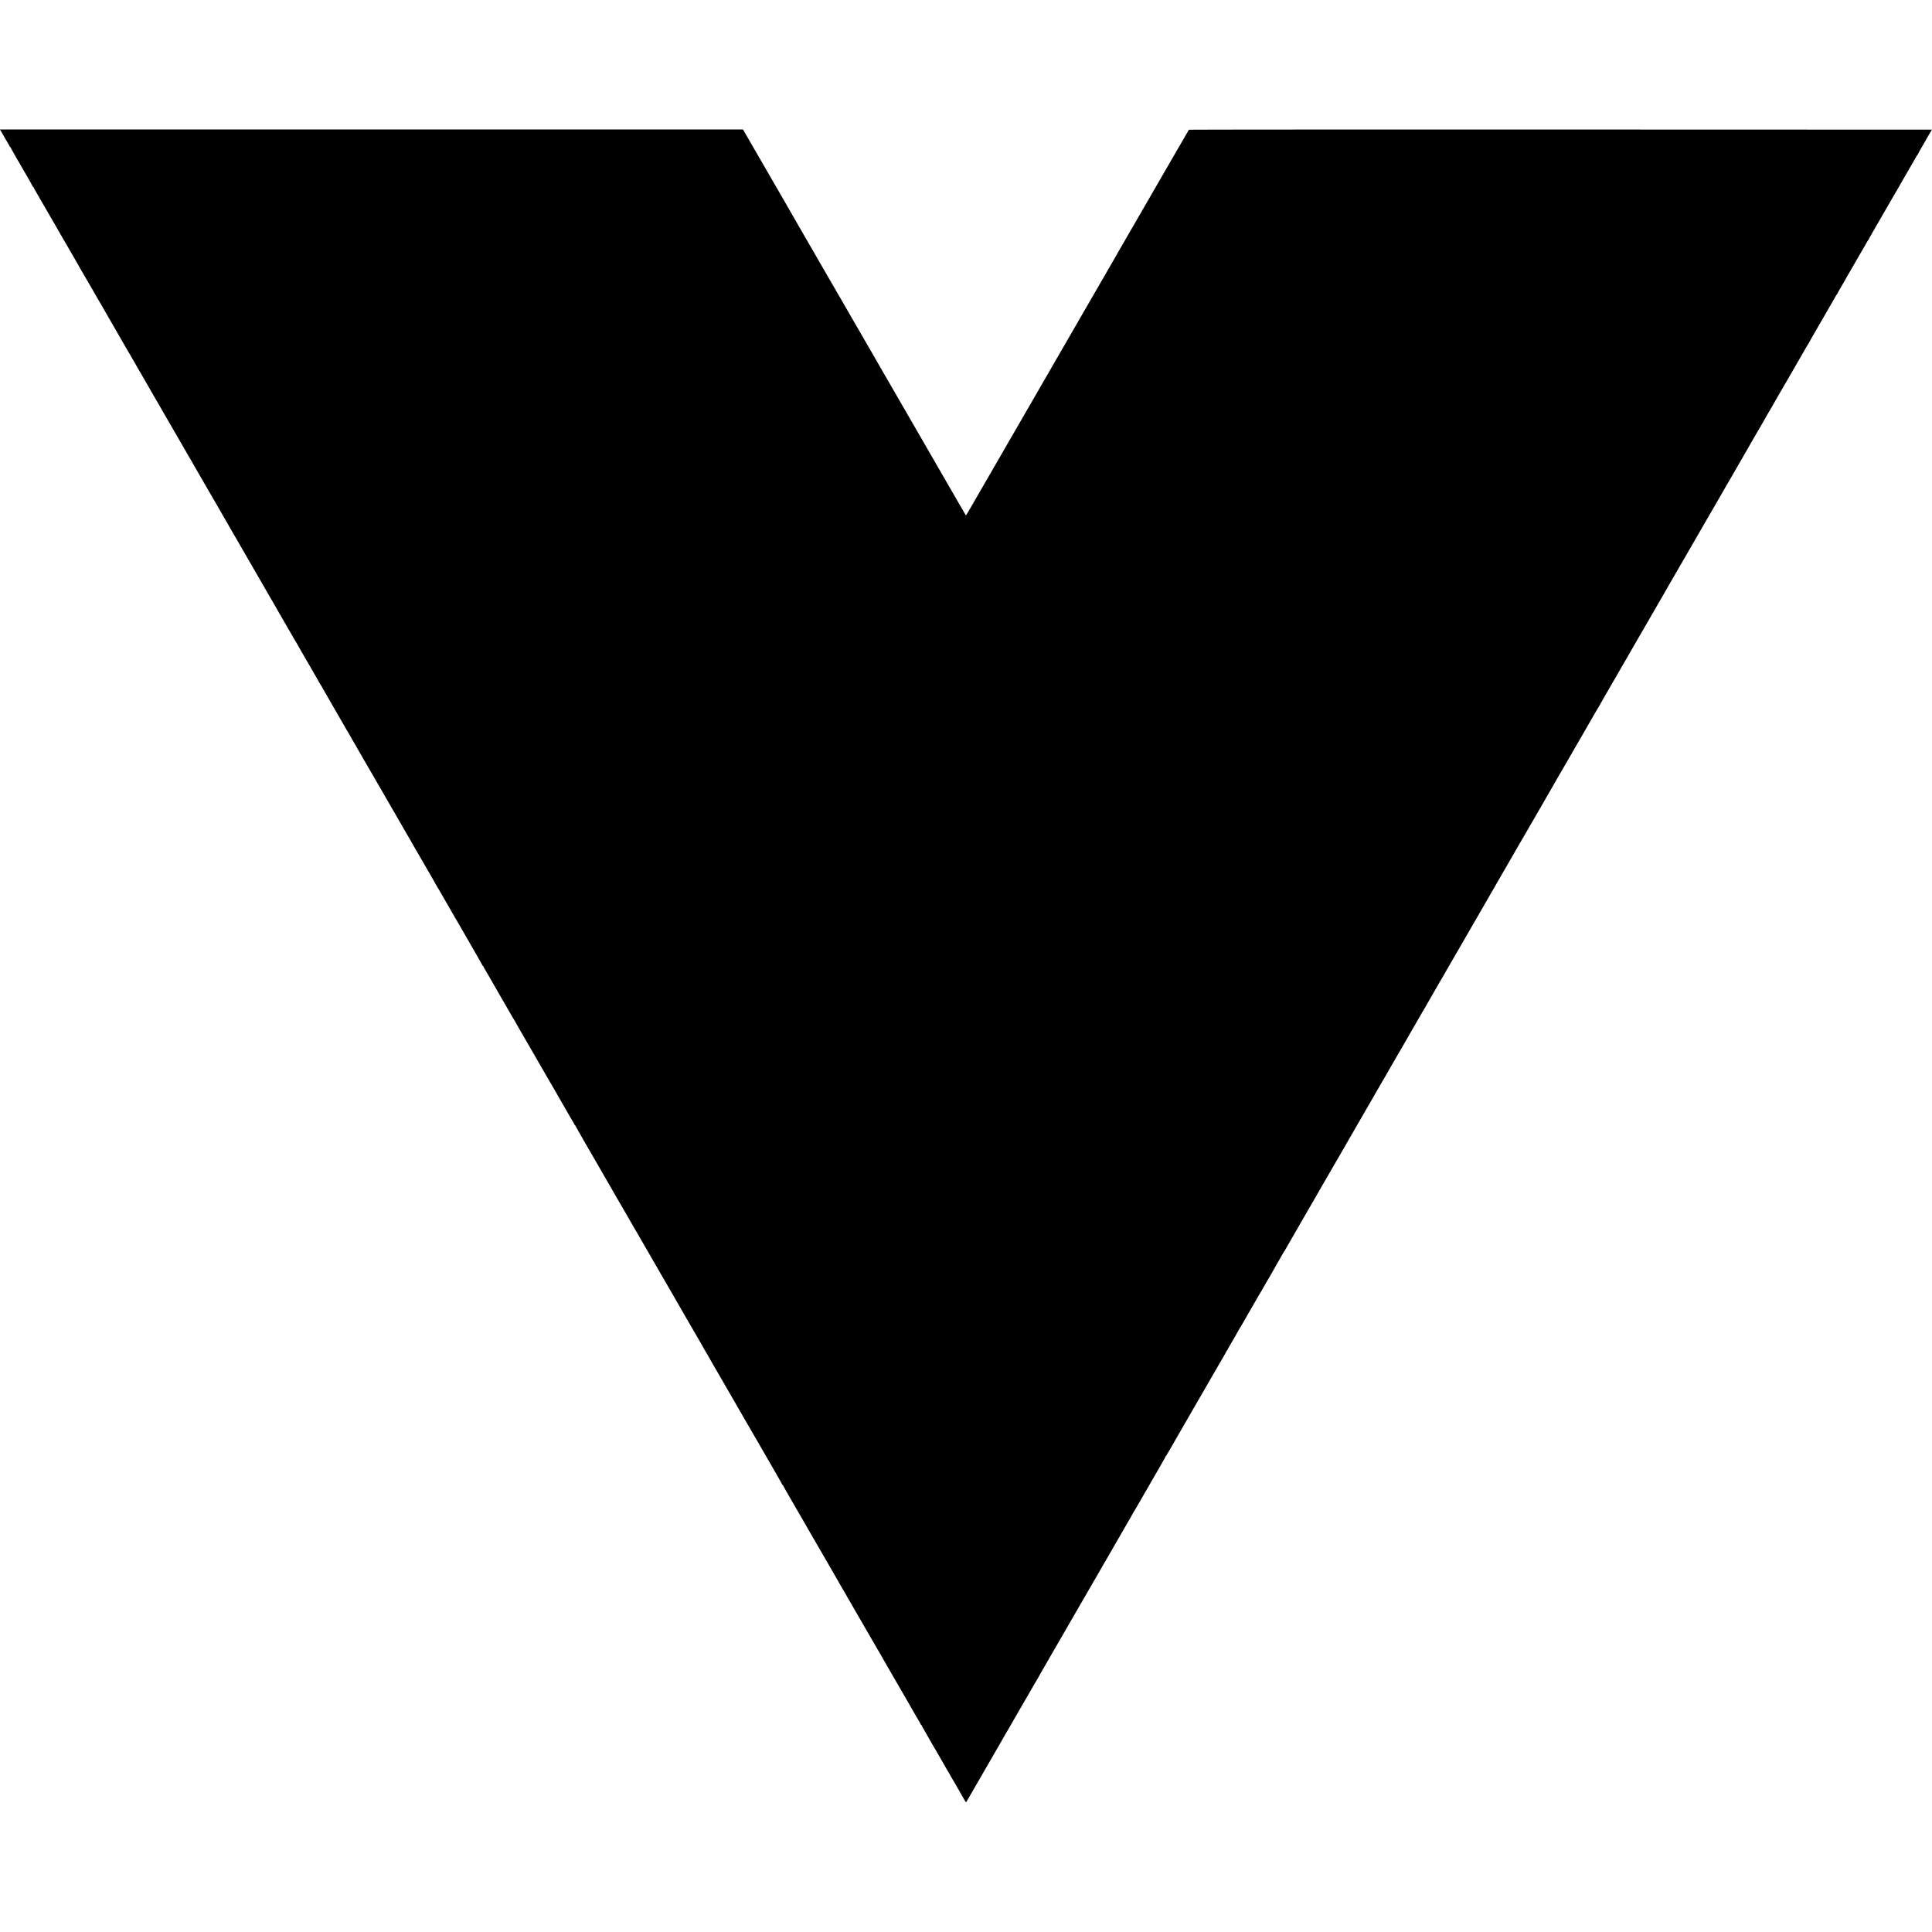
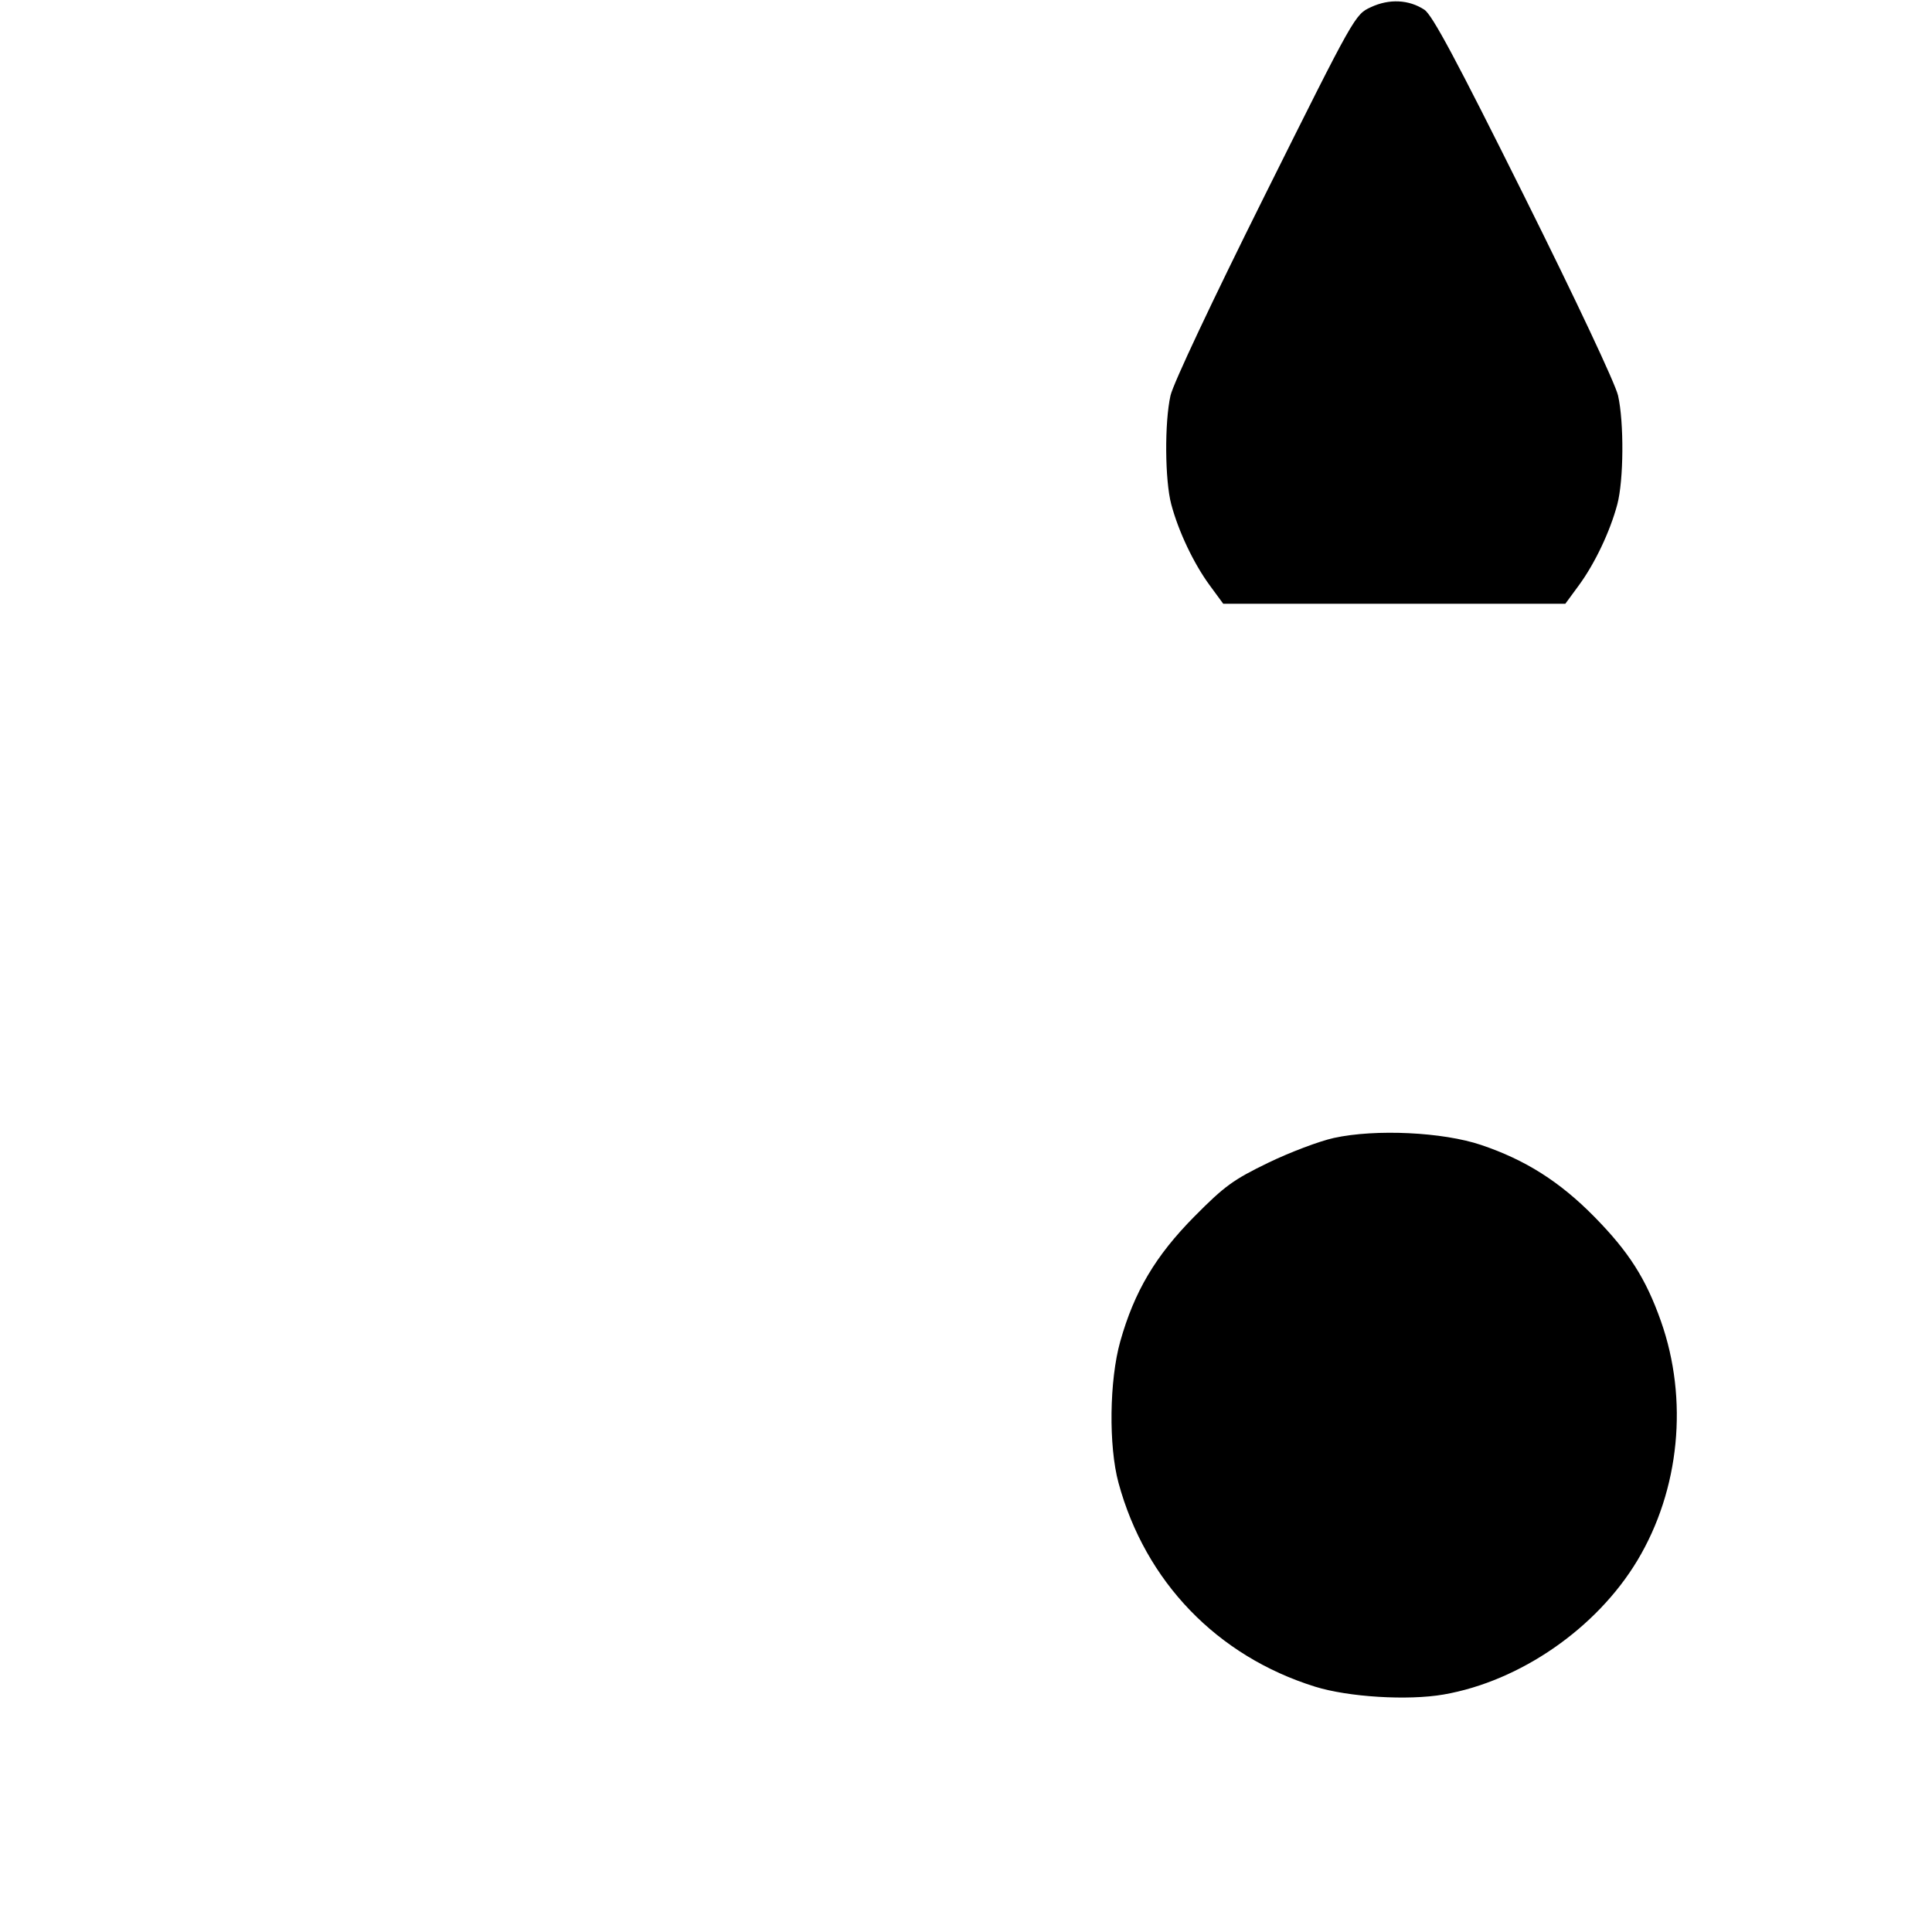
- <svg xmlns="http://www.w3.org/2000/svg" version="1.0" width="16pt" height="16pt" viewBox="0 0 16 16" preserveAspectRatio="xMidYMid meet">
-   <g transform="translate(0,16) scale(0.00032,-0.00032)" fill="#000000" stroke="none">
-     <path d="M18 46618 c45 -75 122 -207 122 -211 0 -2 25 -45 55 -95 30 -50 55 -96 55 -102 0 -5 5 -10 10 -10 6 0 10 -4 10 -9 0 -5 73 -135 161 -288 89 -153 173 -298 187 -323 14 -25 32 -57 41 -72 88 -149 187 -324 189 -335 2 -7 8 -13 13 -13 5 0 9 -4 9 -10 0 -5 46 -89 103 -187 175 -302 490 -846 507 -876 8 -16 20 -36 25 -45 28 -46 290 -498 339 -585 13 -23 74 -129 136 -236 61 -107 123 -215 137 -240 14 -25 29 -50 33 -56 5 -5 23 -37 40 -70 18 -33 38 -67 44 -75 11 -16 21 -33 63 -109 14 -25 29 -50 33 -56 4 -5 21 -35 38 -65 55 -100 261 -455 269 -465 4 -5 14 -21 20 -35 15 -29 41 -75 103 -180 24 -41 52 -88 60 -105 9 -16 57 -100 107 -185 112 -193 362 -626 380 -660 8 -14 23 -38 33 -55 11 -16 23 -37 27 -45 4 -8 26 -46 48 -85 23 -38 53 -90 67 -115 46 -81 64 -113 178 -310 62 -107 121 -210 132 -227 37 -67 56 -99 85 -148 16 -27 32 -57 36 -65 4 -8 15 -27 25 -42 9 -15 53 -89 96 -165 44 -76 177 -307 296 -513 120 -206 268 -463 330 -570 131 -227 117 -203 200 -348 36 -62 73 -125 82 -140 10 -15 21 -34 25 -42 4 -8 20 -37 36 -65 17 -27 38 -65 48 -82 49 -85 64 -111 87 -153 13 -25 28 -49 32 -55 4 -5 78 -134 165 -285 87 -151 166 -288 176 -305 10 -16 26 -43 35 -59 9 -17 125 -217 257 -445 132 -229 253 -441 270 -471 17 -30 45 -79 64 -108 18 -29 33 -54 33 -57 0 -2 20 -37 44 -77 24 -40 123 -212 221 -383 97 -170 190 -330 205 -355 16 -25 39 -65 53 -90 13 -25 81 -144 152 -265 70 -121 137 -238 150 -260 12 -22 37 -65 55 -95 18 -30 43 -73 55 -95 12 -22 48 -85 80 -140 77 -132 163 -280 190 -330 13 -22 71 -123 130 -225 59 -102 116 -199 126 -217 10 -17 29 -50 43 -72 15 -22 26 -43 26 -45 0 -2 27 -50 60 -106 33 -56 60 -103 60 -105 0 -2 55 -98 90 -155 8 -14 182 -316 239 -414 13 -22 45 -79 72 -124 27 -46 49 -86 49 -89 0 -2 14 -24 30 -48 16 -24 30 -46 30 -49 0 -5 74 -135 100 -176 5 -8 24 -42 43 -75 50 -88 58 -101 262 -455 104 -179 199 -345 213 -370 14 -25 28 -49 32 -55 4 -5 17 -26 28 -45 10 -19 62 -109 114 -200 114 -197 133 -230 170 -295 16 -27 33 -57 38 -65 17 -28 96 -165 103 -180 4 -8 16 -28 26 -45 10 -16 77 -131 148 -255 72 -124 181 -313 243 -420 62 -107 121 -209 131 -227 35 -62 323 -560 392 -678 38 -66 83 -145 100 -175 16 -30 33 -59 37 -65 4 -5 17 -27 29 -47 34 -61 56 -100 90 -156 17 -29 31 -55 31 -57 0 -2 17 -32 39 -67 21 -35 134 -229 251 -433 117 -203 235 -407 261 -451 27 -45 49 -85 49 -88 0 -4 8 -19 19 -34 15 -21 200 -341 309 -533 10 -19 33 -58 51 -87 17 -29 31 -54 31 -56 0 -2 25 -44 55 -94 30 -50 55 -95 55 -98 0 -4 6 -15 14 -23 7 -9 27 -41 43 -71 17 -30 170 -297 342 -594 171 -296 311 -542 311 -547 0 -5 5 -9 10 -9 6 0 10 -4 10 -10 0 -5 22 -47 49 -92 27 -46 58 -99 68 -118 24 -43 81 -140 93 -160 5 -8 66 -114 135 -235 69 -121 130 -227 135 -235 12 -21 259 -447 283 -490 10 -19 28 -47 38 -62 11 -14 19 -29 19 -32 0 -3 37 -69 83 -148 99 -170 305 -526 337 -583 13 -22 31 -53 41 -70 11 -16 22 -37 26 -45 7 -14 82 -146 103 -180 14 -24 181 -311 205 -355 13 -22 46 -80 75 -130 29 -49 64 -110 78 -135 14 -25 51 -88 82 -140 31 -52 59 -102 63 -110 4 -8 18 -33 31 -55 205 -353 284 -489 309 -535 17 -30 45 -78 62 -106 18 -28 36 -60 39 -72 4 -12 12 -22 17 -22 5 0 9 -4 9 -10 0 -5 109 -197 241 -427 133 -230 250 -431 259 -448 51 -90 222 -385 280 -485 37 -63 78 -135 92 -160 14 -25 67 -117 118 -205 51 -88 101 -175 111 -193 34 -58 55 -95 149 -257 51 -88 101 -173 110 -190 9 -16 76 -131 147 -255 72 -124 140 -241 151 -260 61 -108 281 -489 355 -615 38 -66 77 -133 87 -150 35 -63 91 -161 100 -175 14 -23 99 -169 128 -220 54 -97 135 -235 142 -245 4 -5 20 -32 35 -60 26 -48 238 -416 276 -480 10 -16 26 -46 37 -65 30 -53 382 -661 403 -695 10 -16 22 -37 26 -45 4 -8 26 -48 50 -88 24 -41 43 -75 43 -77 0 -2 22 -40 50 -85 27 -45 50 -84 50 -86 0 -3 38 -69 83 -147 84 -142 302 -520 340 -587 10 -19 34 -60 52 -90 18 -30 44 -75 57 -100 14 -25 45 -79 70 -120 25 -41 56 -96 70 -121 14 -25 77 -133 138 -240 62 -107 122 -210 132 -229 25 -43 310 -535 337 -581 11 -19 26 -45 34 -59 17 -32 238 -414 266 -460 11 -19 24 -41 28 -49 3 -7 75 -133 160 -278 84 -146 153 -269 153 -274 0 -5 5 -9 10 -9 6 0 10 -4 10 -10 0 -5 82 -150 181 -322 182 -314 201 -346 240 -415 12 -21 80 -139 152 -263 71 -124 141 -245 155 -270 14 -25 28 -49 32 -55 6 -8 145 -248 220 -380 37 -66 209 -362 229 -395 11 -19 24 -42 28 -49 4 -8 67 -118 140 -243 73 -125 133 -230 133 -233 0 -2 15 -28 33 -57 19 -29 47 -78 64 -108 17 -30 53 -93 79 -139 53 -90 82 -141 157 -272 82 -142 115 -199 381 -659 142 -245 268 -463 281 -485 12 -22 71 -125 132 -230 60 -104 172 -298 248 -430 76 -132 146 -253 156 -270 11 -16 22 -36 26 -44 3 -8 30 -54 60 -103 29 -49 53 -91 53 -93 0 -3 18 -34 40 -70 22 -36 40 -67 40 -69 0 -2 37 -66 81 -142 45 -77 98 -168 119 -204 20 -36 47 -81 58 -100 12 -19 27 -47 33 -62 6 -16 15 -28 20 -28 5 0 9 -4 9 -9 0 -6 63 -118 140 -251 77 -133 140 -243 140 -245 0 -2 18 -33 41 -70 22 -37 49 -83 60 -101 10 -19 29 -51 40 -71 25 -45 109 -189 126 -218 7 -11 17 -29 22 -40 6 -11 22 -38 35 -60 14 -22 37 -62 52 -90 14 -27 35 -62 45 -77 11 -14 19 -29 19 -32 0 -3 18 -35 40 -71 22 -36 40 -67 40 -69 0 -2 19 -35 42 -72 23 -38 55 -94 72 -124 26 -47 139 -244 171 -298 6 -9 21 -36 34 -60 28 -48 37 -51 51 -19 6 12 19 36 29 52 10 17 27 46 38 65 11 19 104 181 208 360 103 179 199 345 213 370 14 25 42 74 64 109 21 34 38 65 38 67 0 2 18 33 40 69 22 36 40 67 40 69 0 3 177 310 199 346 16 26 136 234 140 244 2 5 25 44 52 88 27 44 49 81 49 84 0 2 18 34 40 70 22 36 40 67 40 69 0 2 20 36 43 77 35 58 169 289 297 513 9 17 50 86 90 155 40 69 86 150 103 180 16 30 35 62 41 70 6 8 16 24 22 35 35 64 72 129 167 293 59 100 116 199 127 220 11 20 30 53 41 72 43 72 1070 1850 1121 1940 14 25 65 113 113 195 48 83 96 166 107 185 10 19 28 50 38 68 11 18 73 124 137 235 64 111 175 303 246 427 71 124 173 299 225 390 52 91 116 202 143 248 27 45 49 85 49 89 0 4 6 14 14 22 7 9 28 43 46 76 26 47 251 436 378 655 11 19 29 51 40 70 11 19 101 176 201 348 99 172 181 317 181 323 0 5 5 9 10 9 6 0 10 5 10 11 0 6 8 23 18 37 11 15 32 52 49 82 16 30 130 228 253 440 122 212 234 405 248 430 13 25 39 70 57 100 39 65 69 117 130 225 25 44 50 87 55 95 12 19 78 134 220 380 61 107 129 224 150 260 161 277 222 382 246 425 15 28 47 83 71 123 24 41 43 78 43 83 0 5 4 9 8 9 4 0 13 12 19 28 7 15 23 45 36 67 66 110 277 478 277 483 0 3 6 13 14 21 7 9 27 41 43 71 17 30 45 80 63 110 34 57 375 649 394 685 6 11 16 27 22 35 6 8 26 42 44 75 18 33 41 74 51 90 10 17 24 41 32 55 54 97 72 128 88 152 11 14 19 28 19 30 0 3 79 141 175 308 96 167 175 305 175 308 0 3 6 13 14 21 7 9 26 39 41 66 33 60 276 483 338 587 24 40 46 80 50 88 4 8 13 24 20 35 14 23 95 163 125 215 11 19 52 91 92 160 40 69 80 139 90 155 9 17 103 179 207 360 105 182 200 346 211 365 103 181 463 802 489 845 7 11 15 27 19 35 4 8 29 51 55 95 64 110 828 1433 848 1470 9 17 24 41 33 55 9 14 29 48 45 77 15 28 52 93 82 145 30 51 62 107 71 123 17 30 231 398 400 690 51 88 103 179 115 202 12 23 26 48 32 55 6 7 24 38 40 68 17 30 61 107 98 170 37 63 84 144 103 180 19 36 41 72 48 81 8 8 14 18 14 21 0 4 27 51 59 106 32 55 72 124 89 154 16 29 71 125 122 213 51 88 104 180 118 205 13 25 28 50 32 55 4 6 17 26 28 45 11 19 45 80 77 135 31 55 66 116 77 135 11 19 88 152 171 295 401 694 620 1072 650 1125 11 19 87 152 170 295 83 143 158 273 166 288 9 16 21 36 26 45 6 9 31 52 55 96 25 43 54 94 66 115 11 20 95 164 186 321 91 157 173 299 182 315 9 17 26 46 37 65 12 19 66 114 121 210 56 96 108 186 117 200 8 14 24 40 34 59 24 45 383 664 412 713 5 9 17 29 26 45 15 28 120 210 241 419 36 61 68 117 72 125 4 8 12 23 19 34 35 57 245 420 262 453 11 20 35 61 53 90 17 29 32 54 32 56 0 3 28 51 62 108 33 57 70 119 80 138 10 19 23 42 28 50 5 8 32 53 59 100 27 47 149 258 271 470 122 212 234 405 248 430 30 53 62 108 80 135 6 11 15 27 19 35 4 8 85 150 181 315 96 165 187 323 202 350 31 56 116 202 130 225 5 8 25 42 43 75 19 33 92 159 162 280 149 257 157 271 202 350 19 33 38 67 43 75 9 14 228 392 275 475 12 22 55 96 95 165 40 69 80 139 90 155 24 42 202 350 221 383 9 15 27 47 41 72 14 25 75 131 136 236 61 106 121 210 134 232 99 172 271 470 279 482 5 8 23 40 40 70 18 30 81 141 142 245 60 105 121 210 135 235 14 25 71 124 127 220 56 96 143 247 194 335 51 88 96 167 102 175 14 24 180 311 204 355 23 43 340 590 356 615 5 8 50 87 101 175 171 301 517 898 582 1008 25 43 46 81 46 83 0 2 12 23 27 47 14 23 40 67 56 97 16 30 35 62 42 70 7 8 15 22 18 30 4 8 20 38 37 65 16 28 33 57 37 65 6 12 111 196 143 250 5 8 55 95 112 193 57 98 113 195 126 215 12 20 27 46 32 57 6 11 14 27 20 35 5 8 76 130 156 270 80 140 165 287 187 325 23 39 52 90 66 115 13 25 30 52 37 61 8 8 14 18 14 21 0 4 41 77 92 165 50 87 175 302 276 478 101 176 208 360 236 408 28 49 67 117 86 152 19 35 41 70 48 77 6 6 12 15 12 19 0 7 124 224 167 291 12 21 23 40 23 42 0 2 21 40 46 83 26 43 55 92 64 109 54 95 327 568 354 614 19 30 45 75 59 100 71 128 82 145 89 148 4 2 8 8 8 13 0 5 42 82 94 172 311 538 496 858 518 897 14 25 40 70 58 100 18 30 42 71 53 90 10 19 79 139 152 265 73 127 142 246 153 265 10 19 43 76 72 125 29 50 63 108 75 130 65 116 80 140 87 143 4 2 8 8 8 12 0 8 114 212 140 250 6 8 14 24 20 35 5 11 54 97 108 190 l100 170 -9611 3 c-5286 1 -9614 -1 -9618 -5 -5 -6 -419 -719 -619 -1068 -89 -155 -267 -463 -323 -560 -38 -66 -81 -140 -95 -165 -31 -56 -263 -457 -526 -910 -110 -190 -224 -388 -254 -440 -29 -52 -61 -109 -71 -125 -23 -39 -243 -420 -268 -465 -11 -19 -204 -352 -428 -740 -224 -388 -477 -826 -563 -975 -85 -148 -185 -322 -222 -385 -37 -63 -120 -207 -185 -320 -65 -113 -177 -306 -248 -430 -72 -124 -172 -297 -222 -385 -51 -88 -142 -245 -202 -350 -131 -226 -247 -427 -408 -705 -65 -113 -249 -432 -410 -710 -160 -278 -388 -673 -506 -877 -118 -205 -216 -373 -219 -373 -3 0 -52 82 -109 183 -58 100 -144 250 -192 332 -95 164 -402 696 -647 1120 -85 149 -228 396 -317 550 -212 365 -982 1700 -1008 1745 -10 19 -43 76 -72 125 -29 50 -64 110 -77 135 -14 25 -63 110 -110 190 -47 80 -96 165 -110 190 -14 25 -99 171 -188 325 -89 154 -174 300 -188 325 -13 25 -64 113 -112 195 -48 83 -140 242 -205 355 -65 113 -183 317 -263 454 -79 137 -152 264 -163 282 -50 89 -335 583 -354 614 -12 19 -34 58 -50 85 -15 28 -129 226 -253 440 -124 215 -235 408 -247 430 -12 22 -69 121 -127 220 -58 99 -226 389 -373 645 -148 256 -324 561 -392 678 -67 117 -134 232 -147 255 -13 23 -33 59 -46 80 l-22 37 -9615 0 -9615 0 20 -32z" />
-   </g>
+ <svg xmlns="http://www.w3.org/2000/svg" width="512" height="512" viewBox="0 0 512 512" version="1.1">
+   <path d="M 363.285 1.904 C 359.079 3.867, 359.018 3.975, 335.230 51.685 C 321.227 79.770, 310.896 101.698, 310.195 104.826 C 308.593 111.968, 308.701 127.287, 310.398 133.661 C 312.311 140.848, 316.339 149.331, 320.579 155.108 L 324.170 160 369.500 160 L 414.830 160 418.421 155.108 C 422.661 149.331, 426.689 140.848, 428.602 133.661 C 430.301 127.281, 430.407 111.960, 428.801 104.826 C 428.101 101.718, 417.738 79.695, 403.912 51.938 C 385.916 15.809, 379.561 3.942, 377.472 2.574 C 373.351 -0.126, 368.163 -0.371, 363.285 1.904 M 353.500 301.567 C 349.650 302.409, 341.793 305.381, 336.040 308.170 C 326.826 312.637, 324.503 314.328, 316.540 322.370 C 306.236 332.776, 300.600 342.273, 296.877 355.500 C 293.988 365.767, 293.770 383.206, 296.408 392.942 C 303.511 419.149, 322.532 438.882, 348.500 446.984 C 357.339 449.742, 373.120 450.706, 382.568 449.064 C 402.851 445.541, 423.130 431.510, 433.923 413.533 C 445.156 394.824, 447.504 370.872, 440.144 350.074 C 436.154 338.798, 431.643 331.733, 422.500 322.440 C 413.366 313.155, 404.260 307.382, 392.500 303.420 C 382.360 300.004, 364.517 299.156, 353.500 301.567" stroke="none" fill="black" fill-rule="evenodd" />
</svg>
